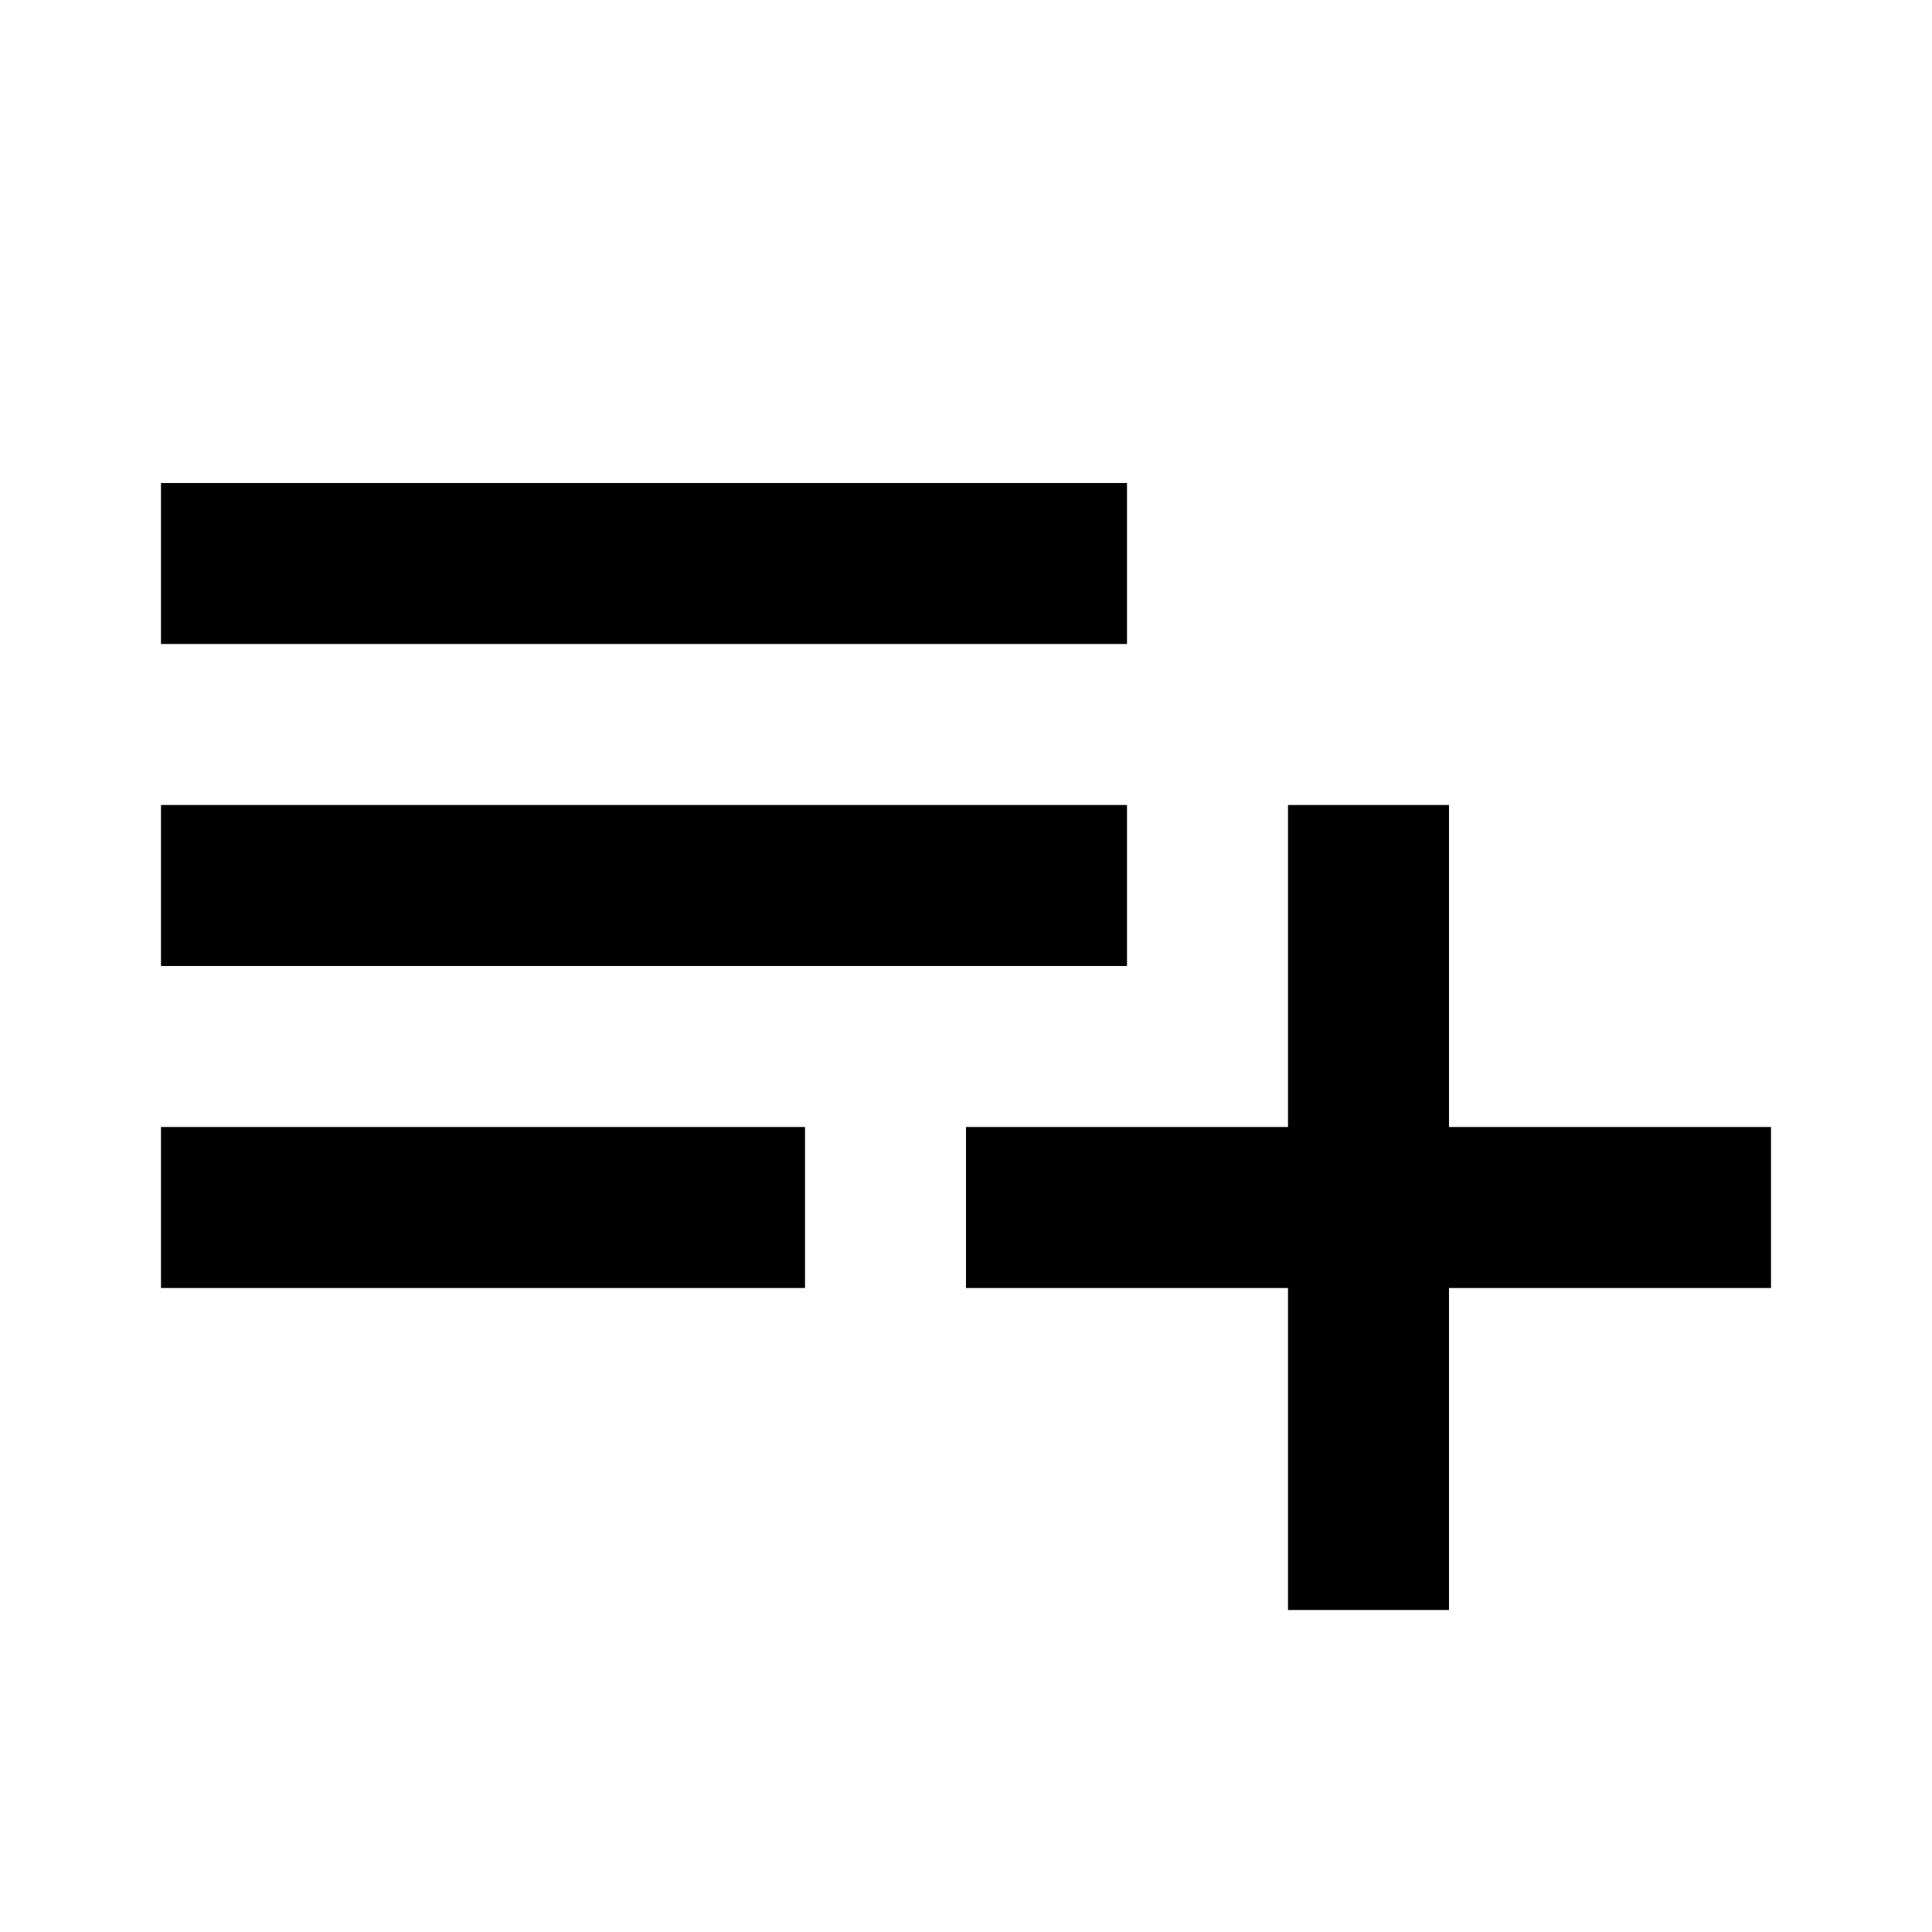
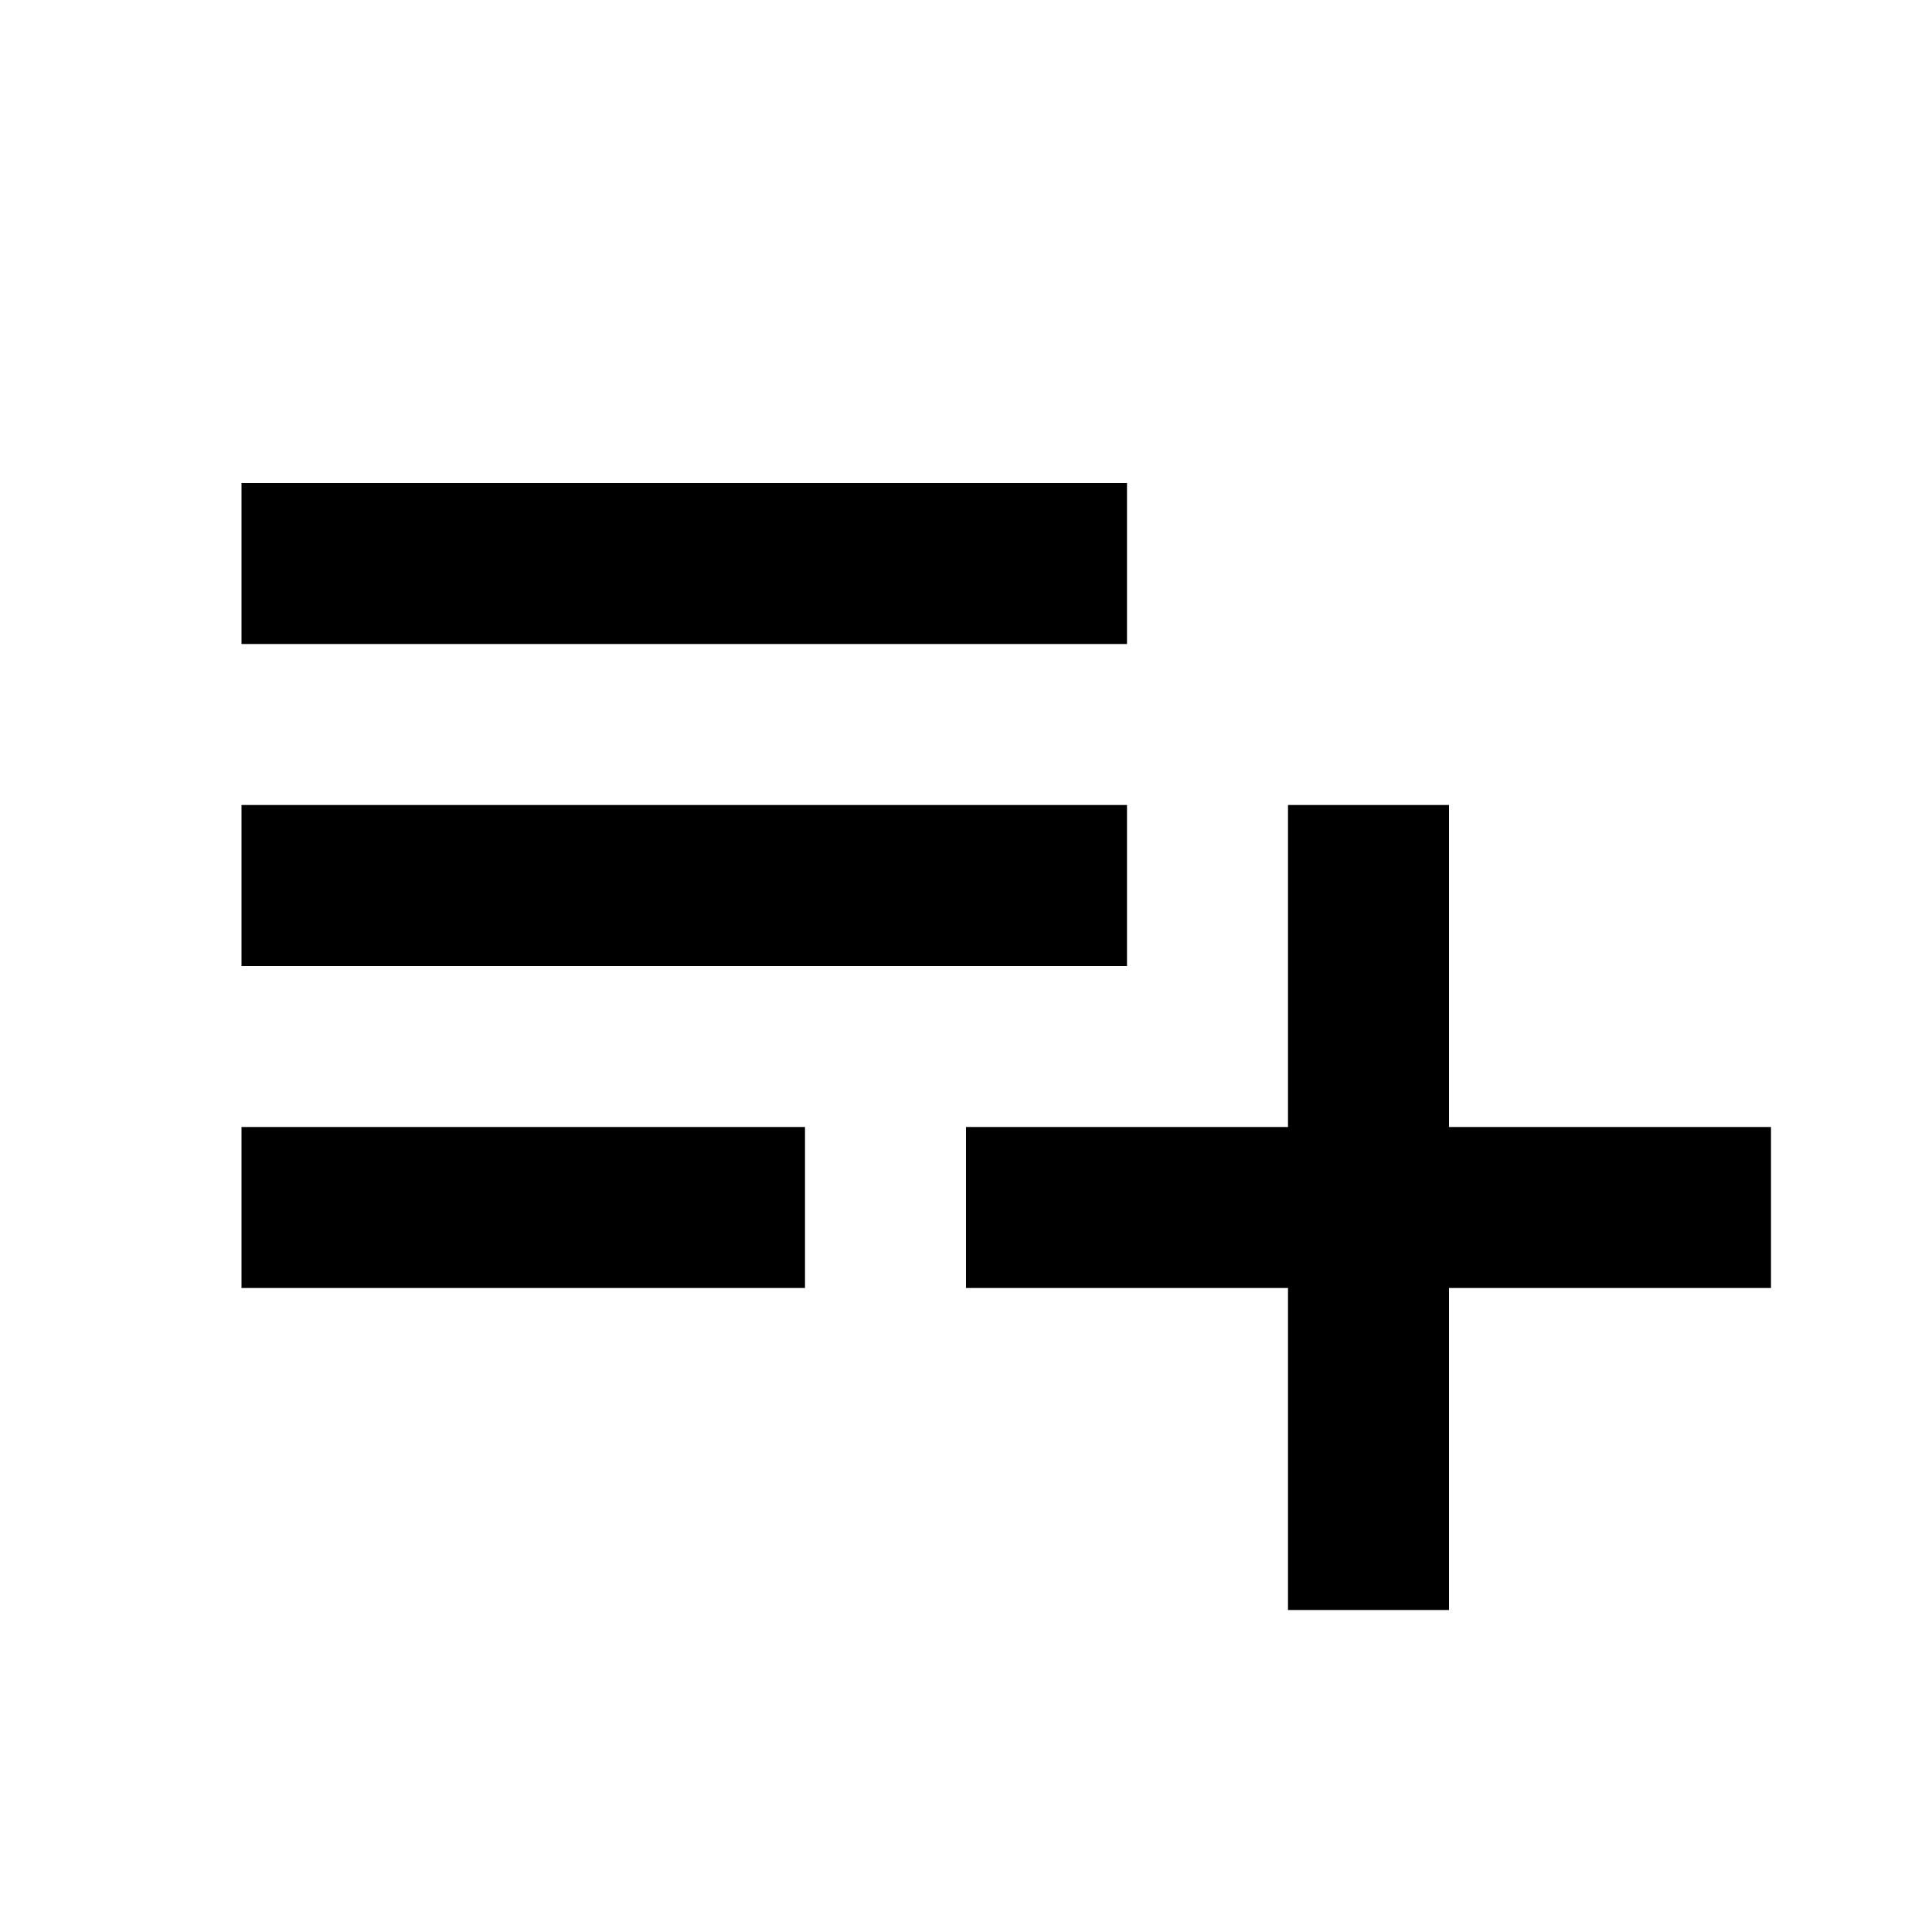
<svg xmlns="http://www.w3.org/2000/svg" version="1.1" id="mdi-playlist-plus" width="24" height="24" viewBox="0 0 24 24">
-   <path d="M2,16H10V14H2M18,14V10H16V14H12V16H16V20H18V16H22V14M14,6H2V8H14M14,10H2V12H14V10Z" />
+   <path d="M3 16H10V14H3M18 14V10H16V14H12V16H16V20H18V16H22V14M14 6H3V8H14M14 10H3V12H14V10Z" />
</svg>
